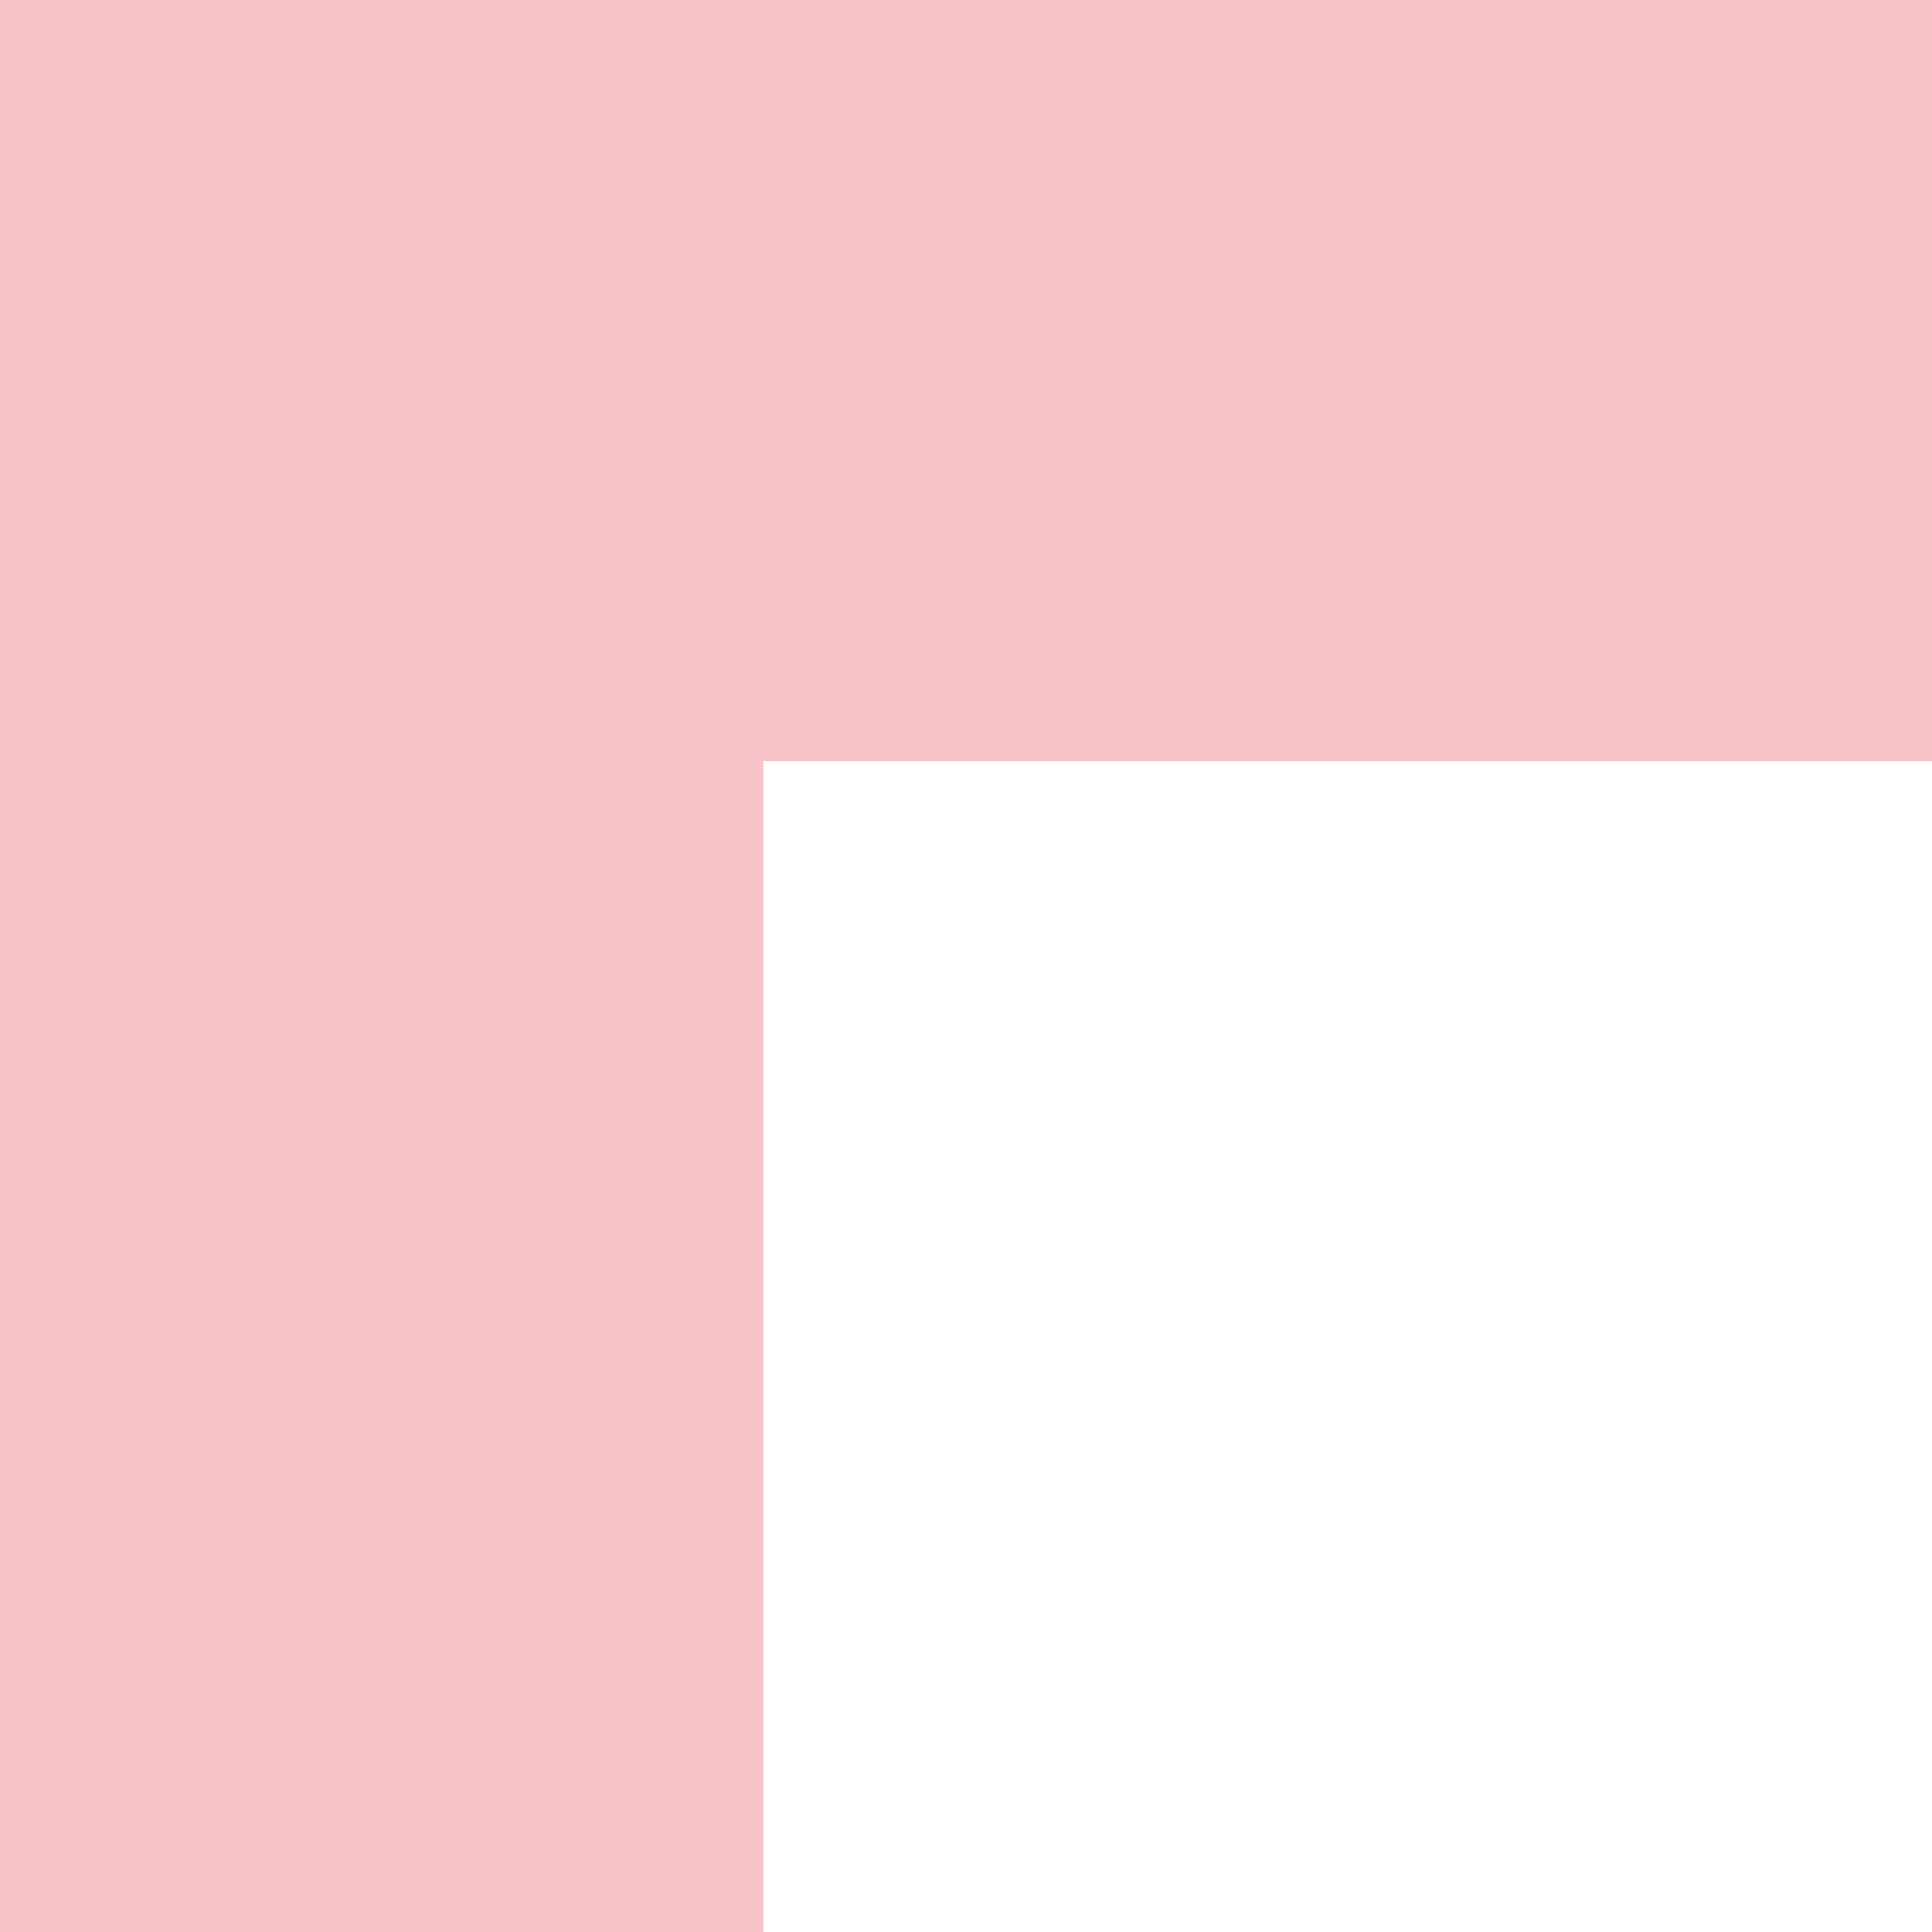
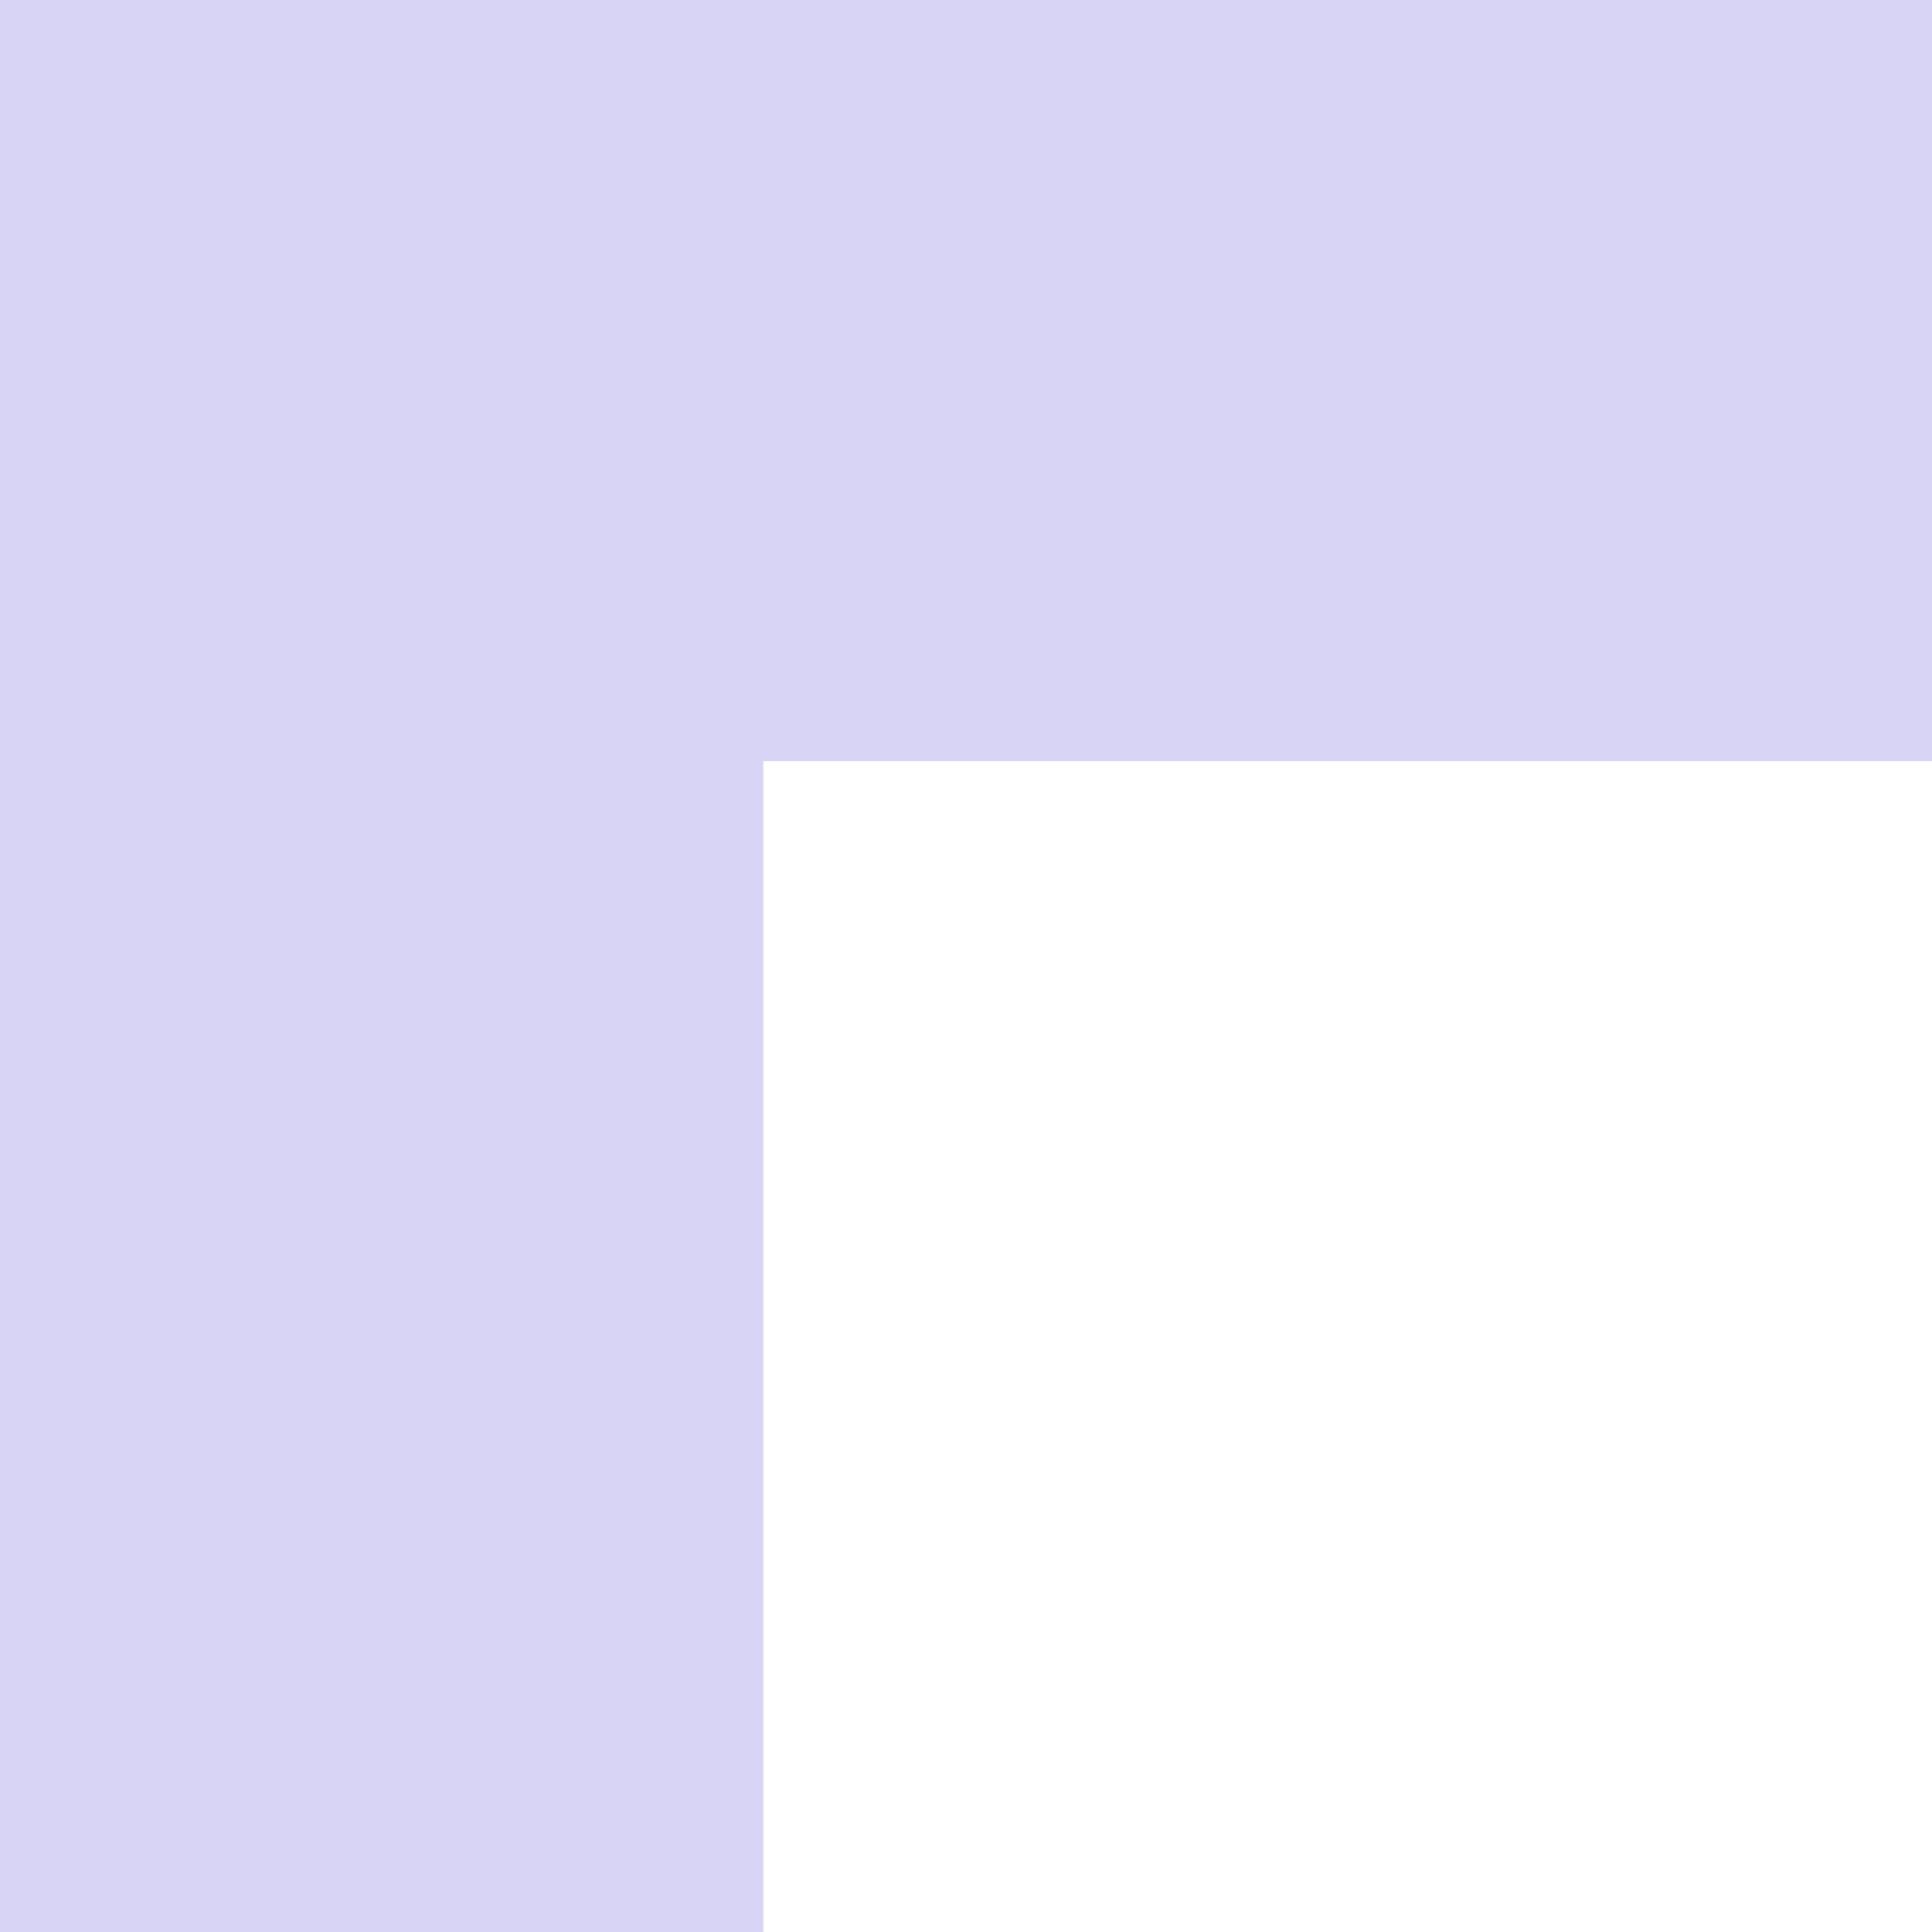
<svg xmlns="http://www.w3.org/2000/svg" width="200" height="200" viewBox="0 0 200 200" fill="none">
-   <path opacity="0.25" fill-rule="evenodd" clip-rule="evenodd" d="M200 78.801L79.017 78.801L79.017 200L0 200L-5.29777e-06 78.801L-8.74228e-06 0L79.017 -3.45393e-06L200 -8.74228e-06L200 78.801Z" fill="#E8112B" />
+   <path opacity="0.25" fill-rule="evenodd" clip-rule="evenodd" d="M200 78.801L79.017 78.801L79.017 200L0 200L-5.29777e-06 78.801L-8.74228e-06 0L79.017 -3.45393e-06L200 -8.74228e-06L200 78.801Z" fill="#6152D9" />
</svg>
